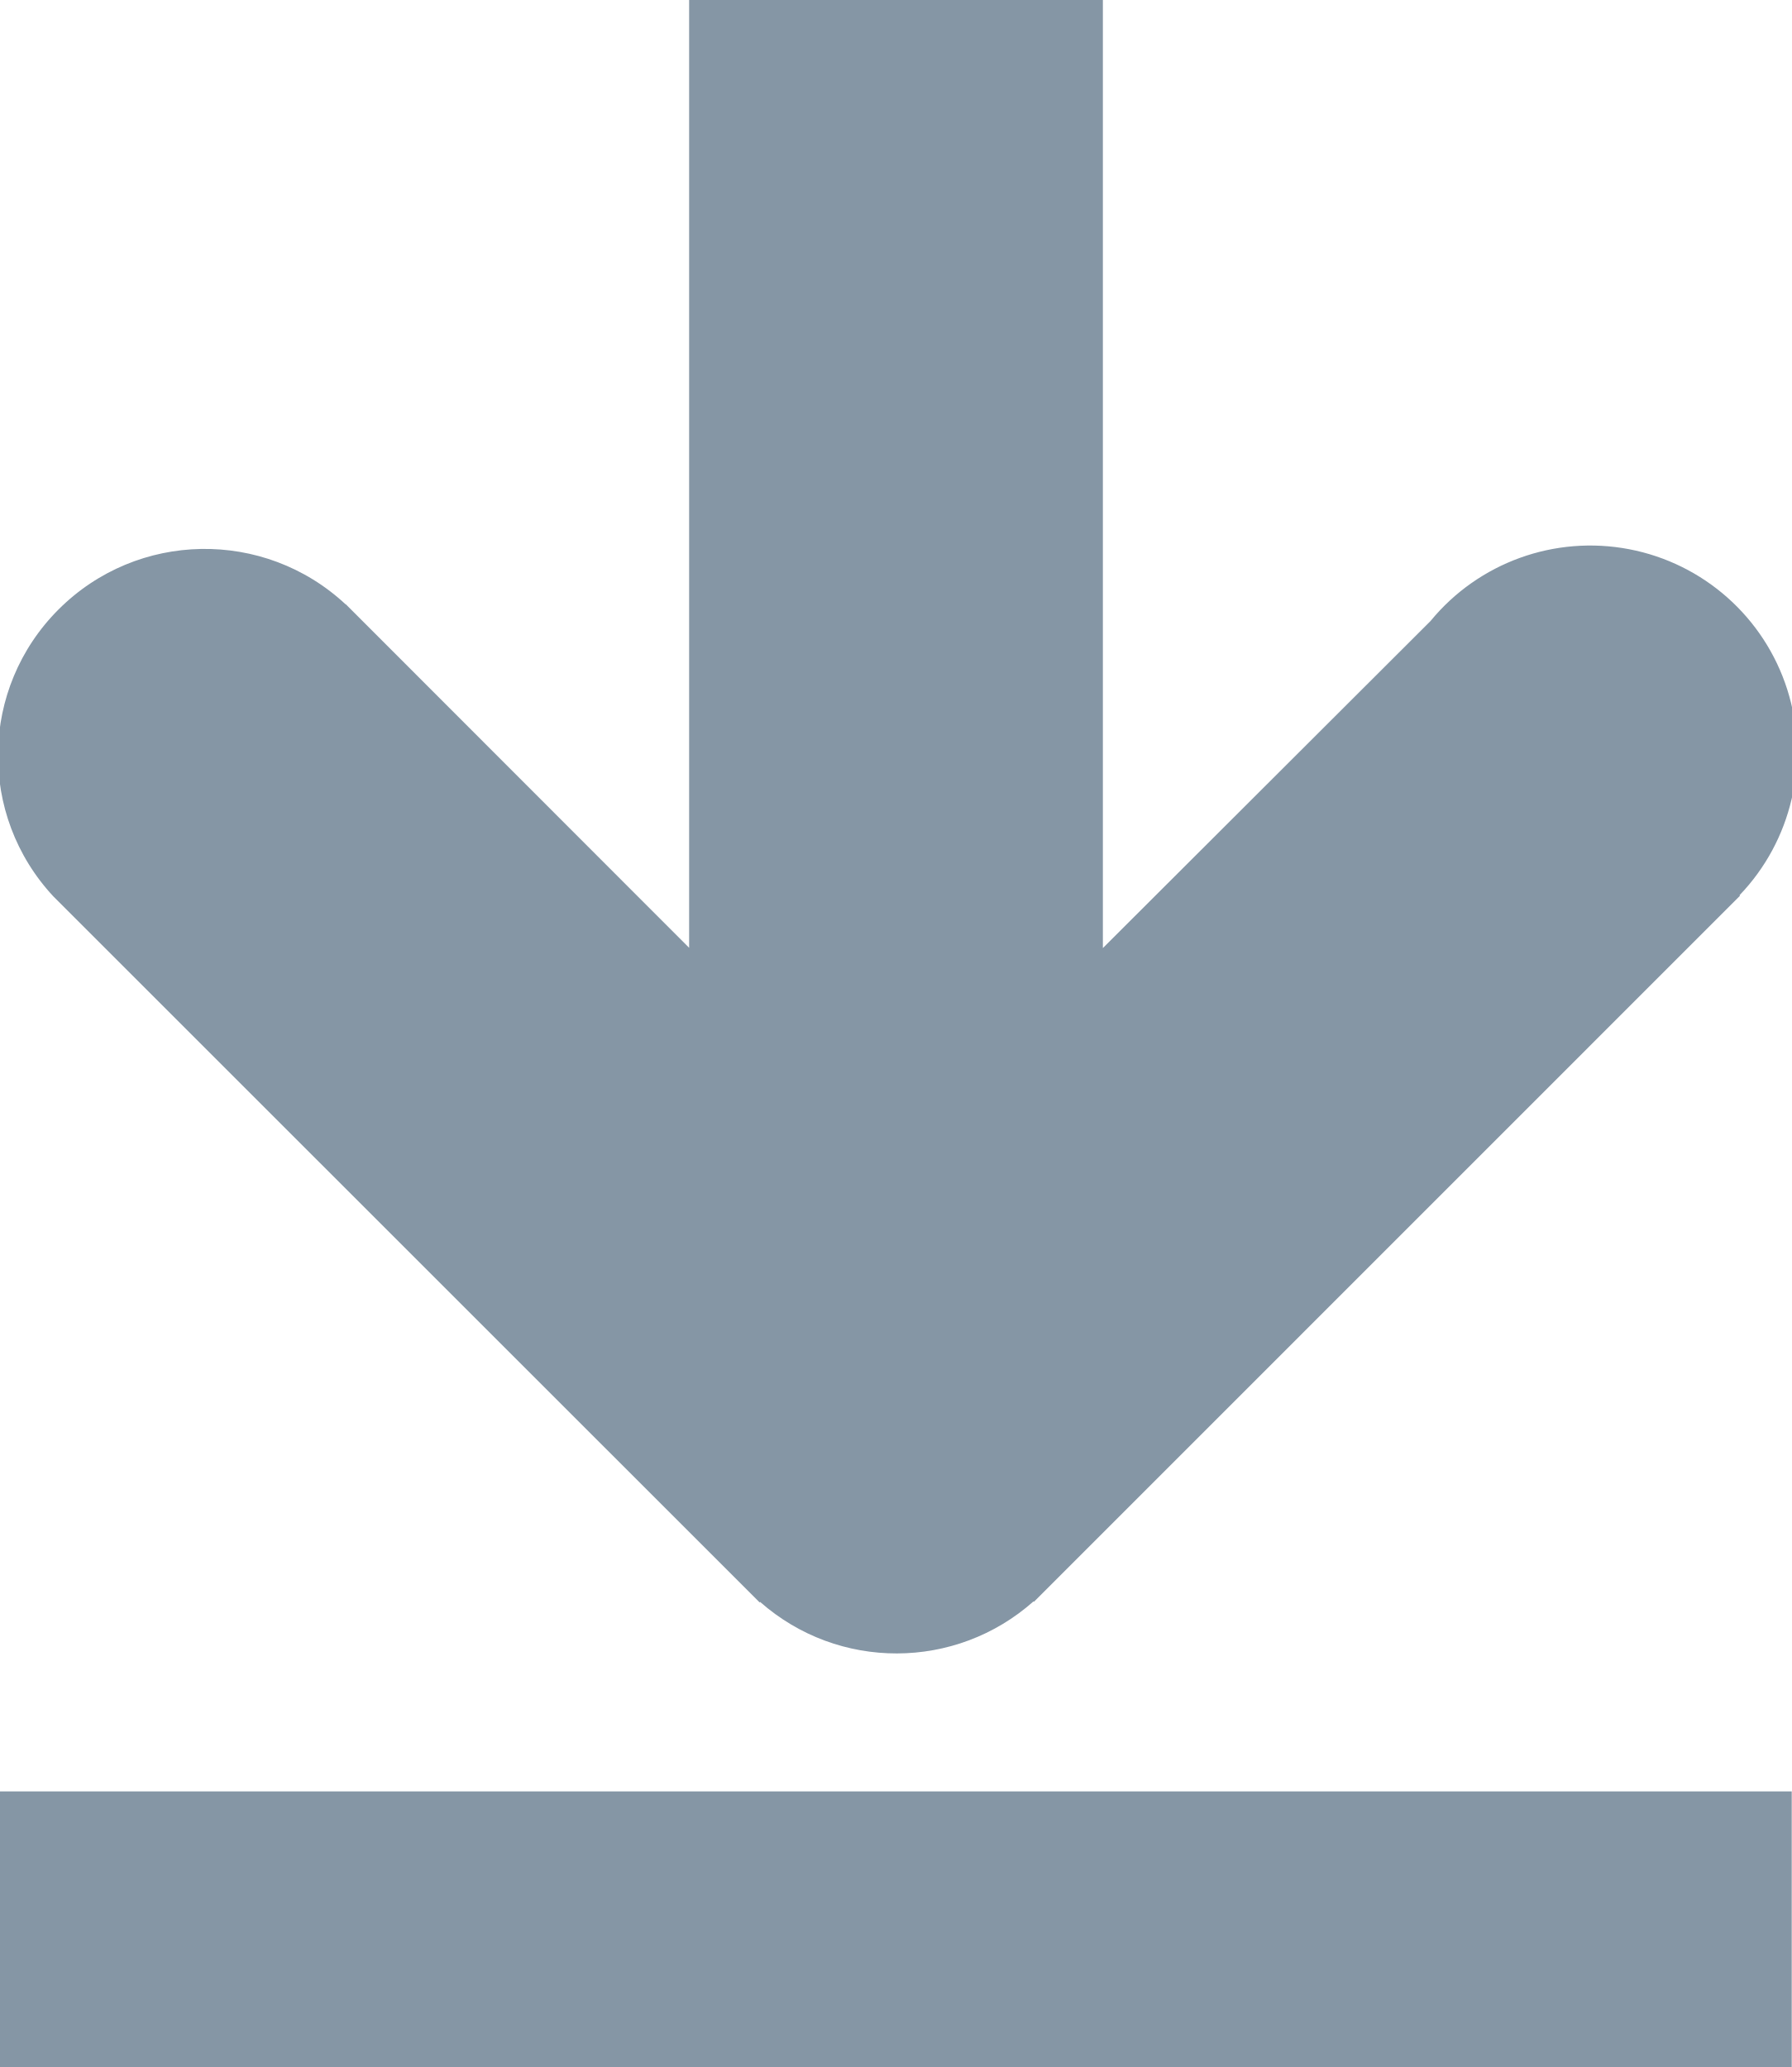
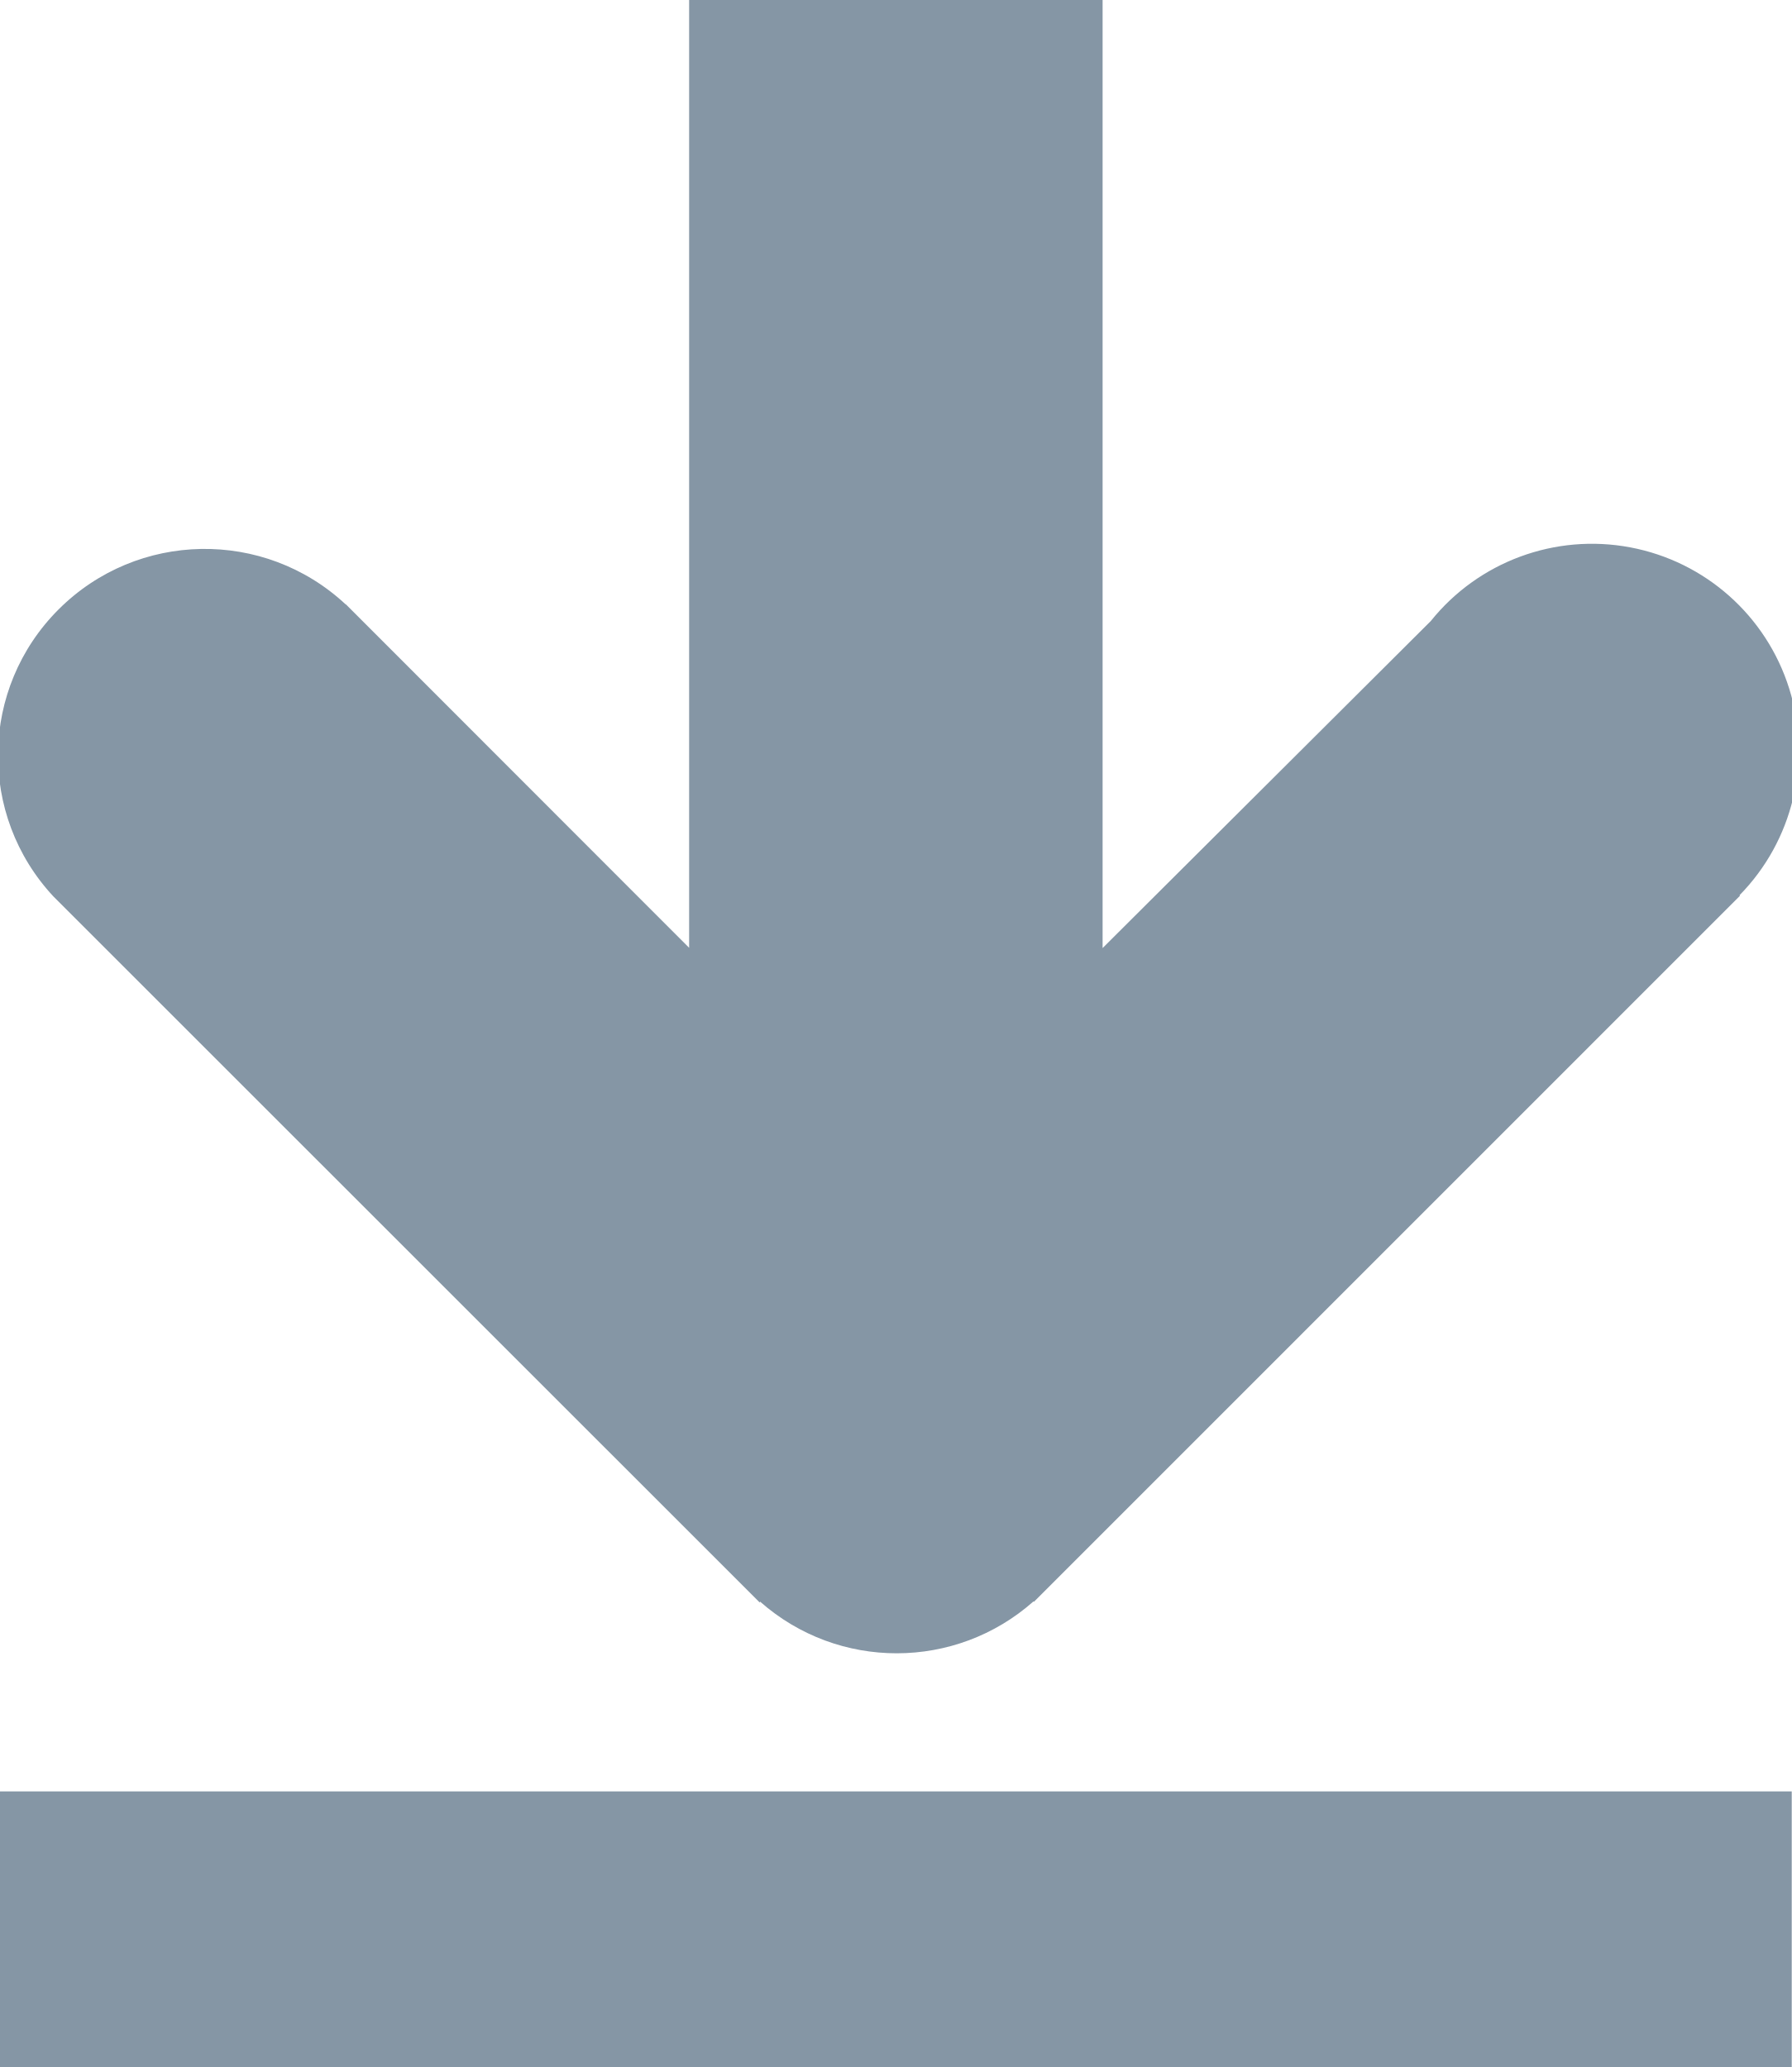
<svg xmlns="http://www.w3.org/2000/svg" width="13" height="15" viewBox="0 0 13 15">
-   <path d="M7.498 11.62l.004.004L12.625 6.5l-.004-.003a1.5 1.5 0 1 0-2.242-1.99L8.002 6.88V0H5v6.878L2.51 4.386h-.002a1.5 1.5 0 0 0-2.12 2.12l5.124 5.123.003-.004A1.497 1.497 0 0 0 7.5 11.62zM0 13v2h13v-2H0z" fill="#8596A5" />
+   <path d="M7.498 11.62l.004.004L12.625 6.5l-.004-.003a1.5 1.5 0 1 0-2.24-1.99L8 6.88V0H5v6.878L2.51 4.386h-.002a1.5 1.5 0 0 0-2.12 2.12l5.124 5.123.003-.006A1.497 1.497 0 0 0 7.5 11.62zM0 13v2h13v-2H0z" fill="#8596A5" />
</svg>
